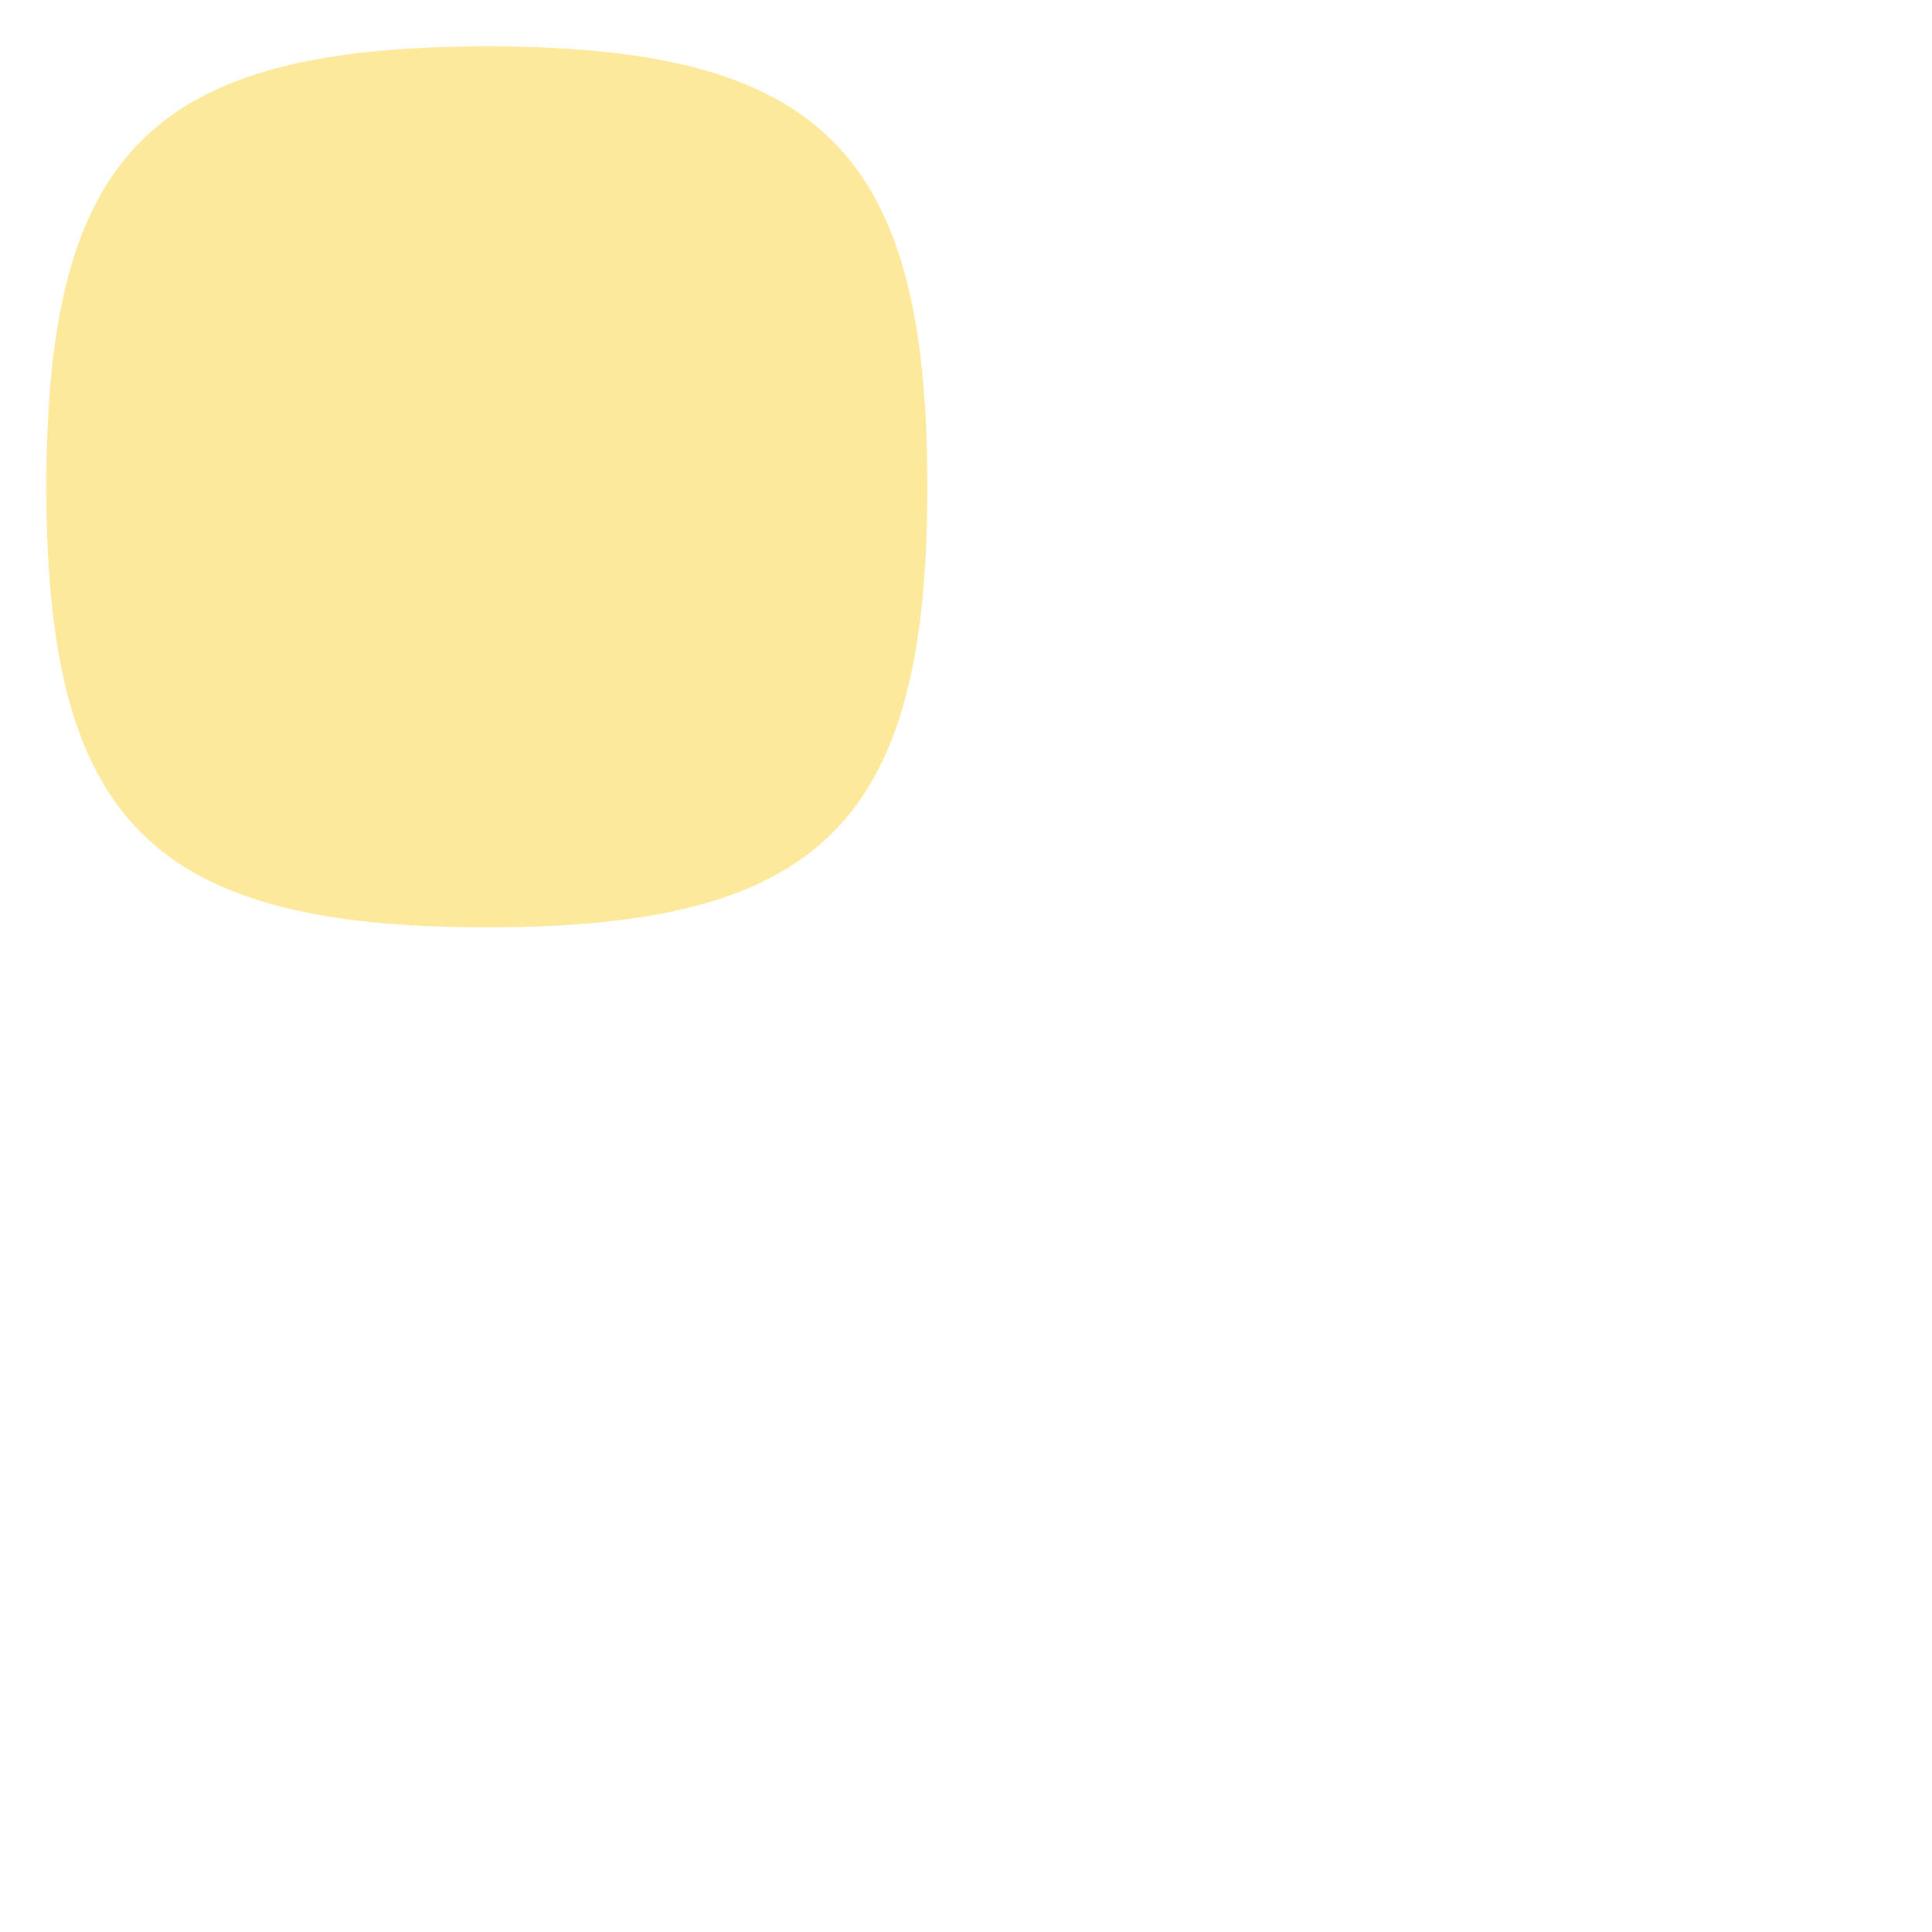
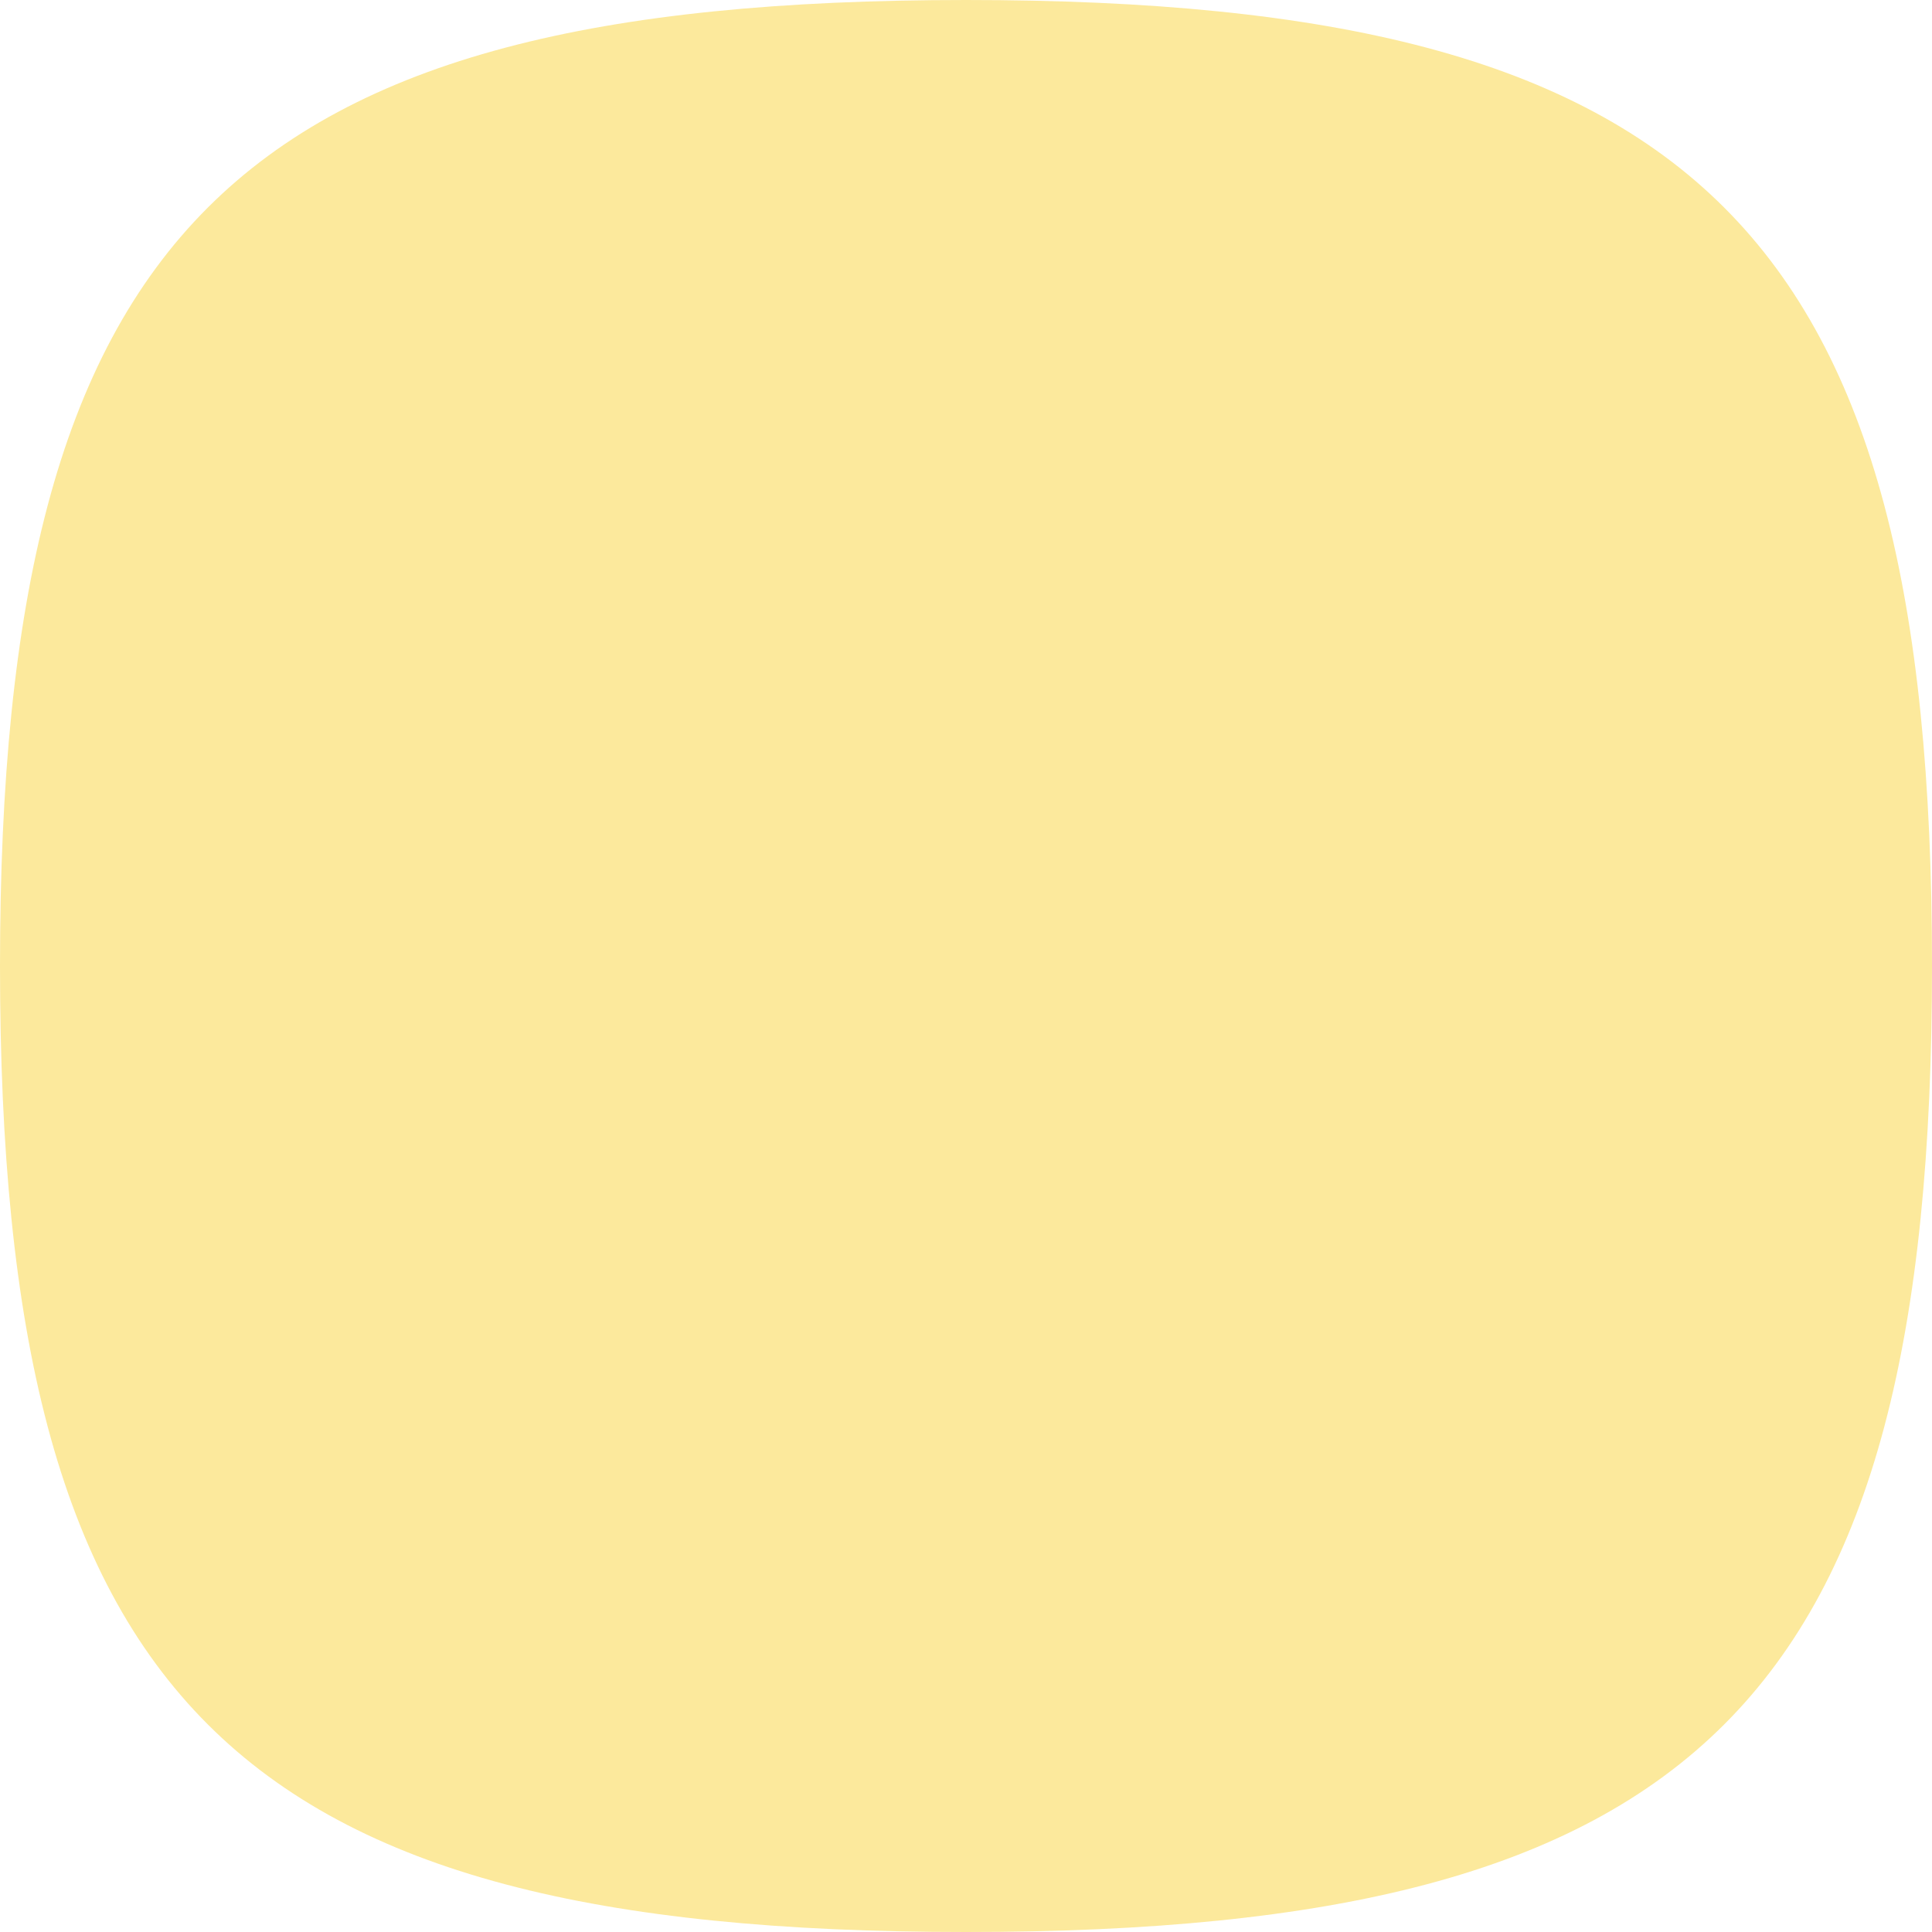
- <svg xmlns="http://www.w3.org/2000/svg" viewbox="0 0 500 500" width="1000" height="1000">
-   <path d="                 M 0, 76                 C 0, 18.24 18.24, 0 76, 0                 S 152, 18.24 152, 76                     133.76, 152 76, 152                     0, 133.76 0, 76             " fill="#fce99c" transform="rotate(                 0,                 100,                 100             ) translate(                 24                 24             ) scale(3)" />
+ <svg xmlns="http://www.w3.org/2000/svg" viewbox="0 0 150 150" width="152" height="152">
+ &gt;<path d="                 M 0, 76                 C 0, 18.24 18.24, 0 76, 0                 S 152, 18.24 152, 76                     133.76, 152 76, 152                     0, 133.76 0, 76             " fill="#fce99c" transform="rotate(                 0,                 100,                 100             )              )" />
</svg>
